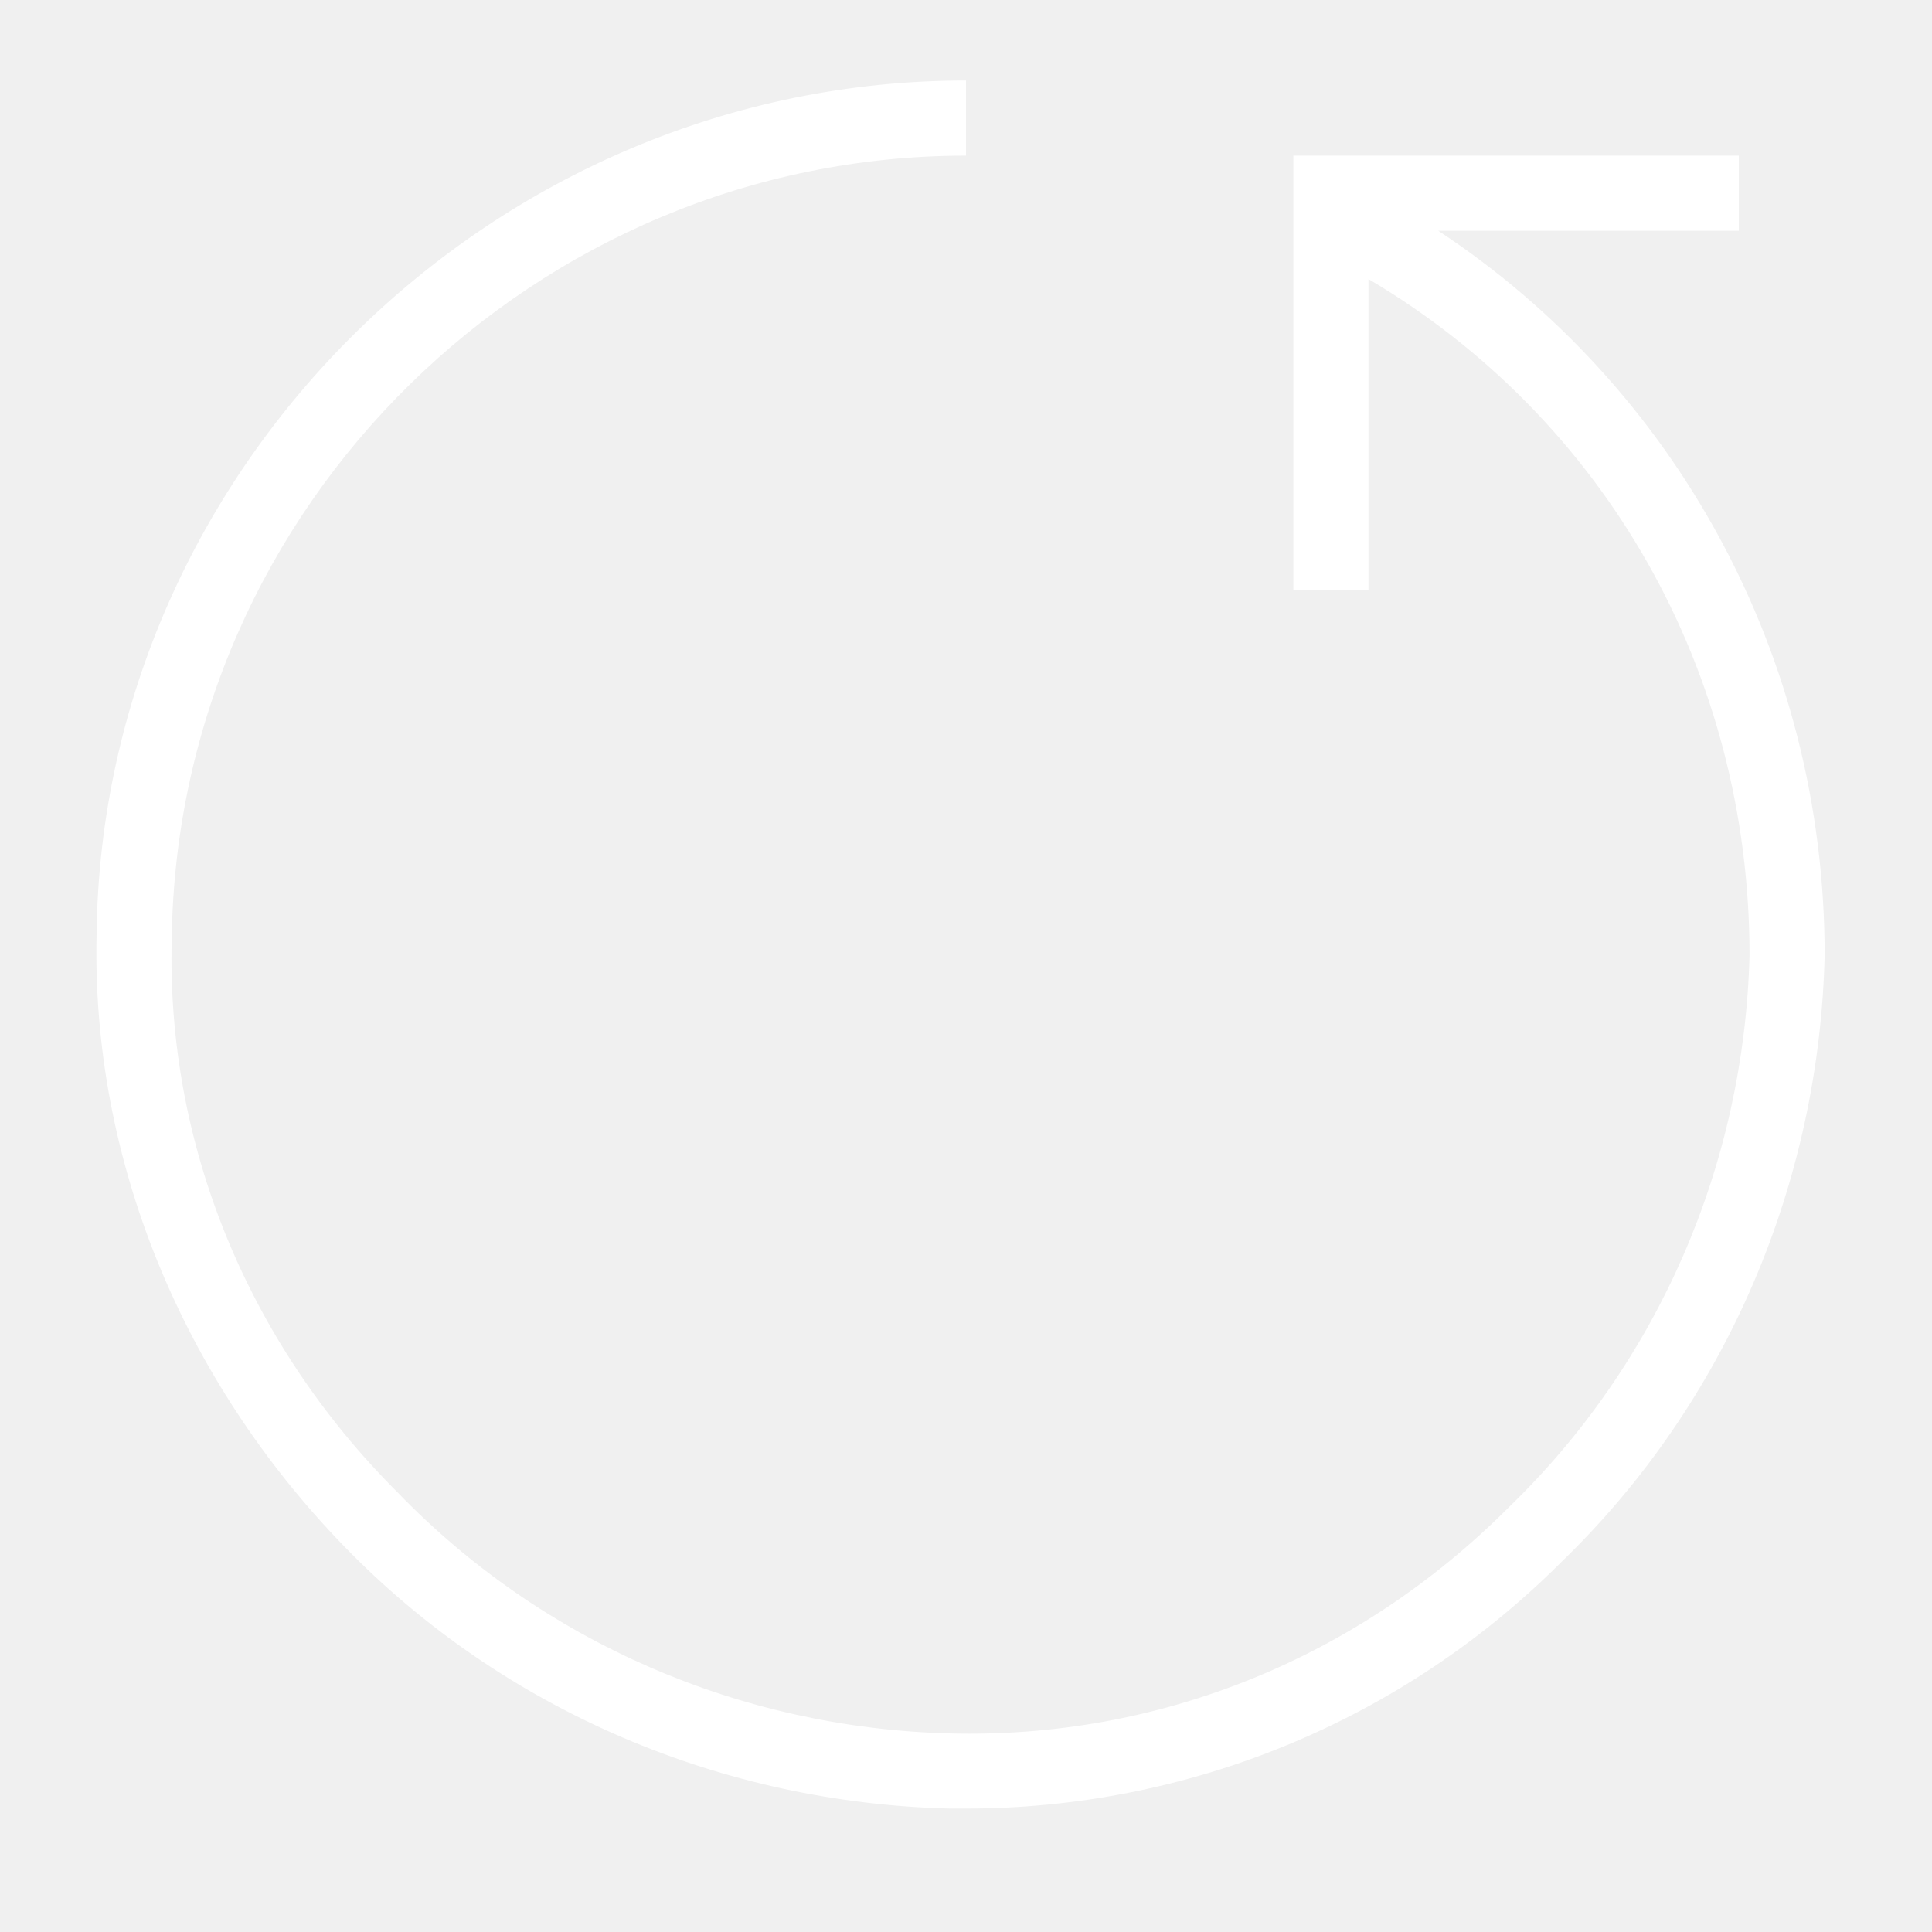
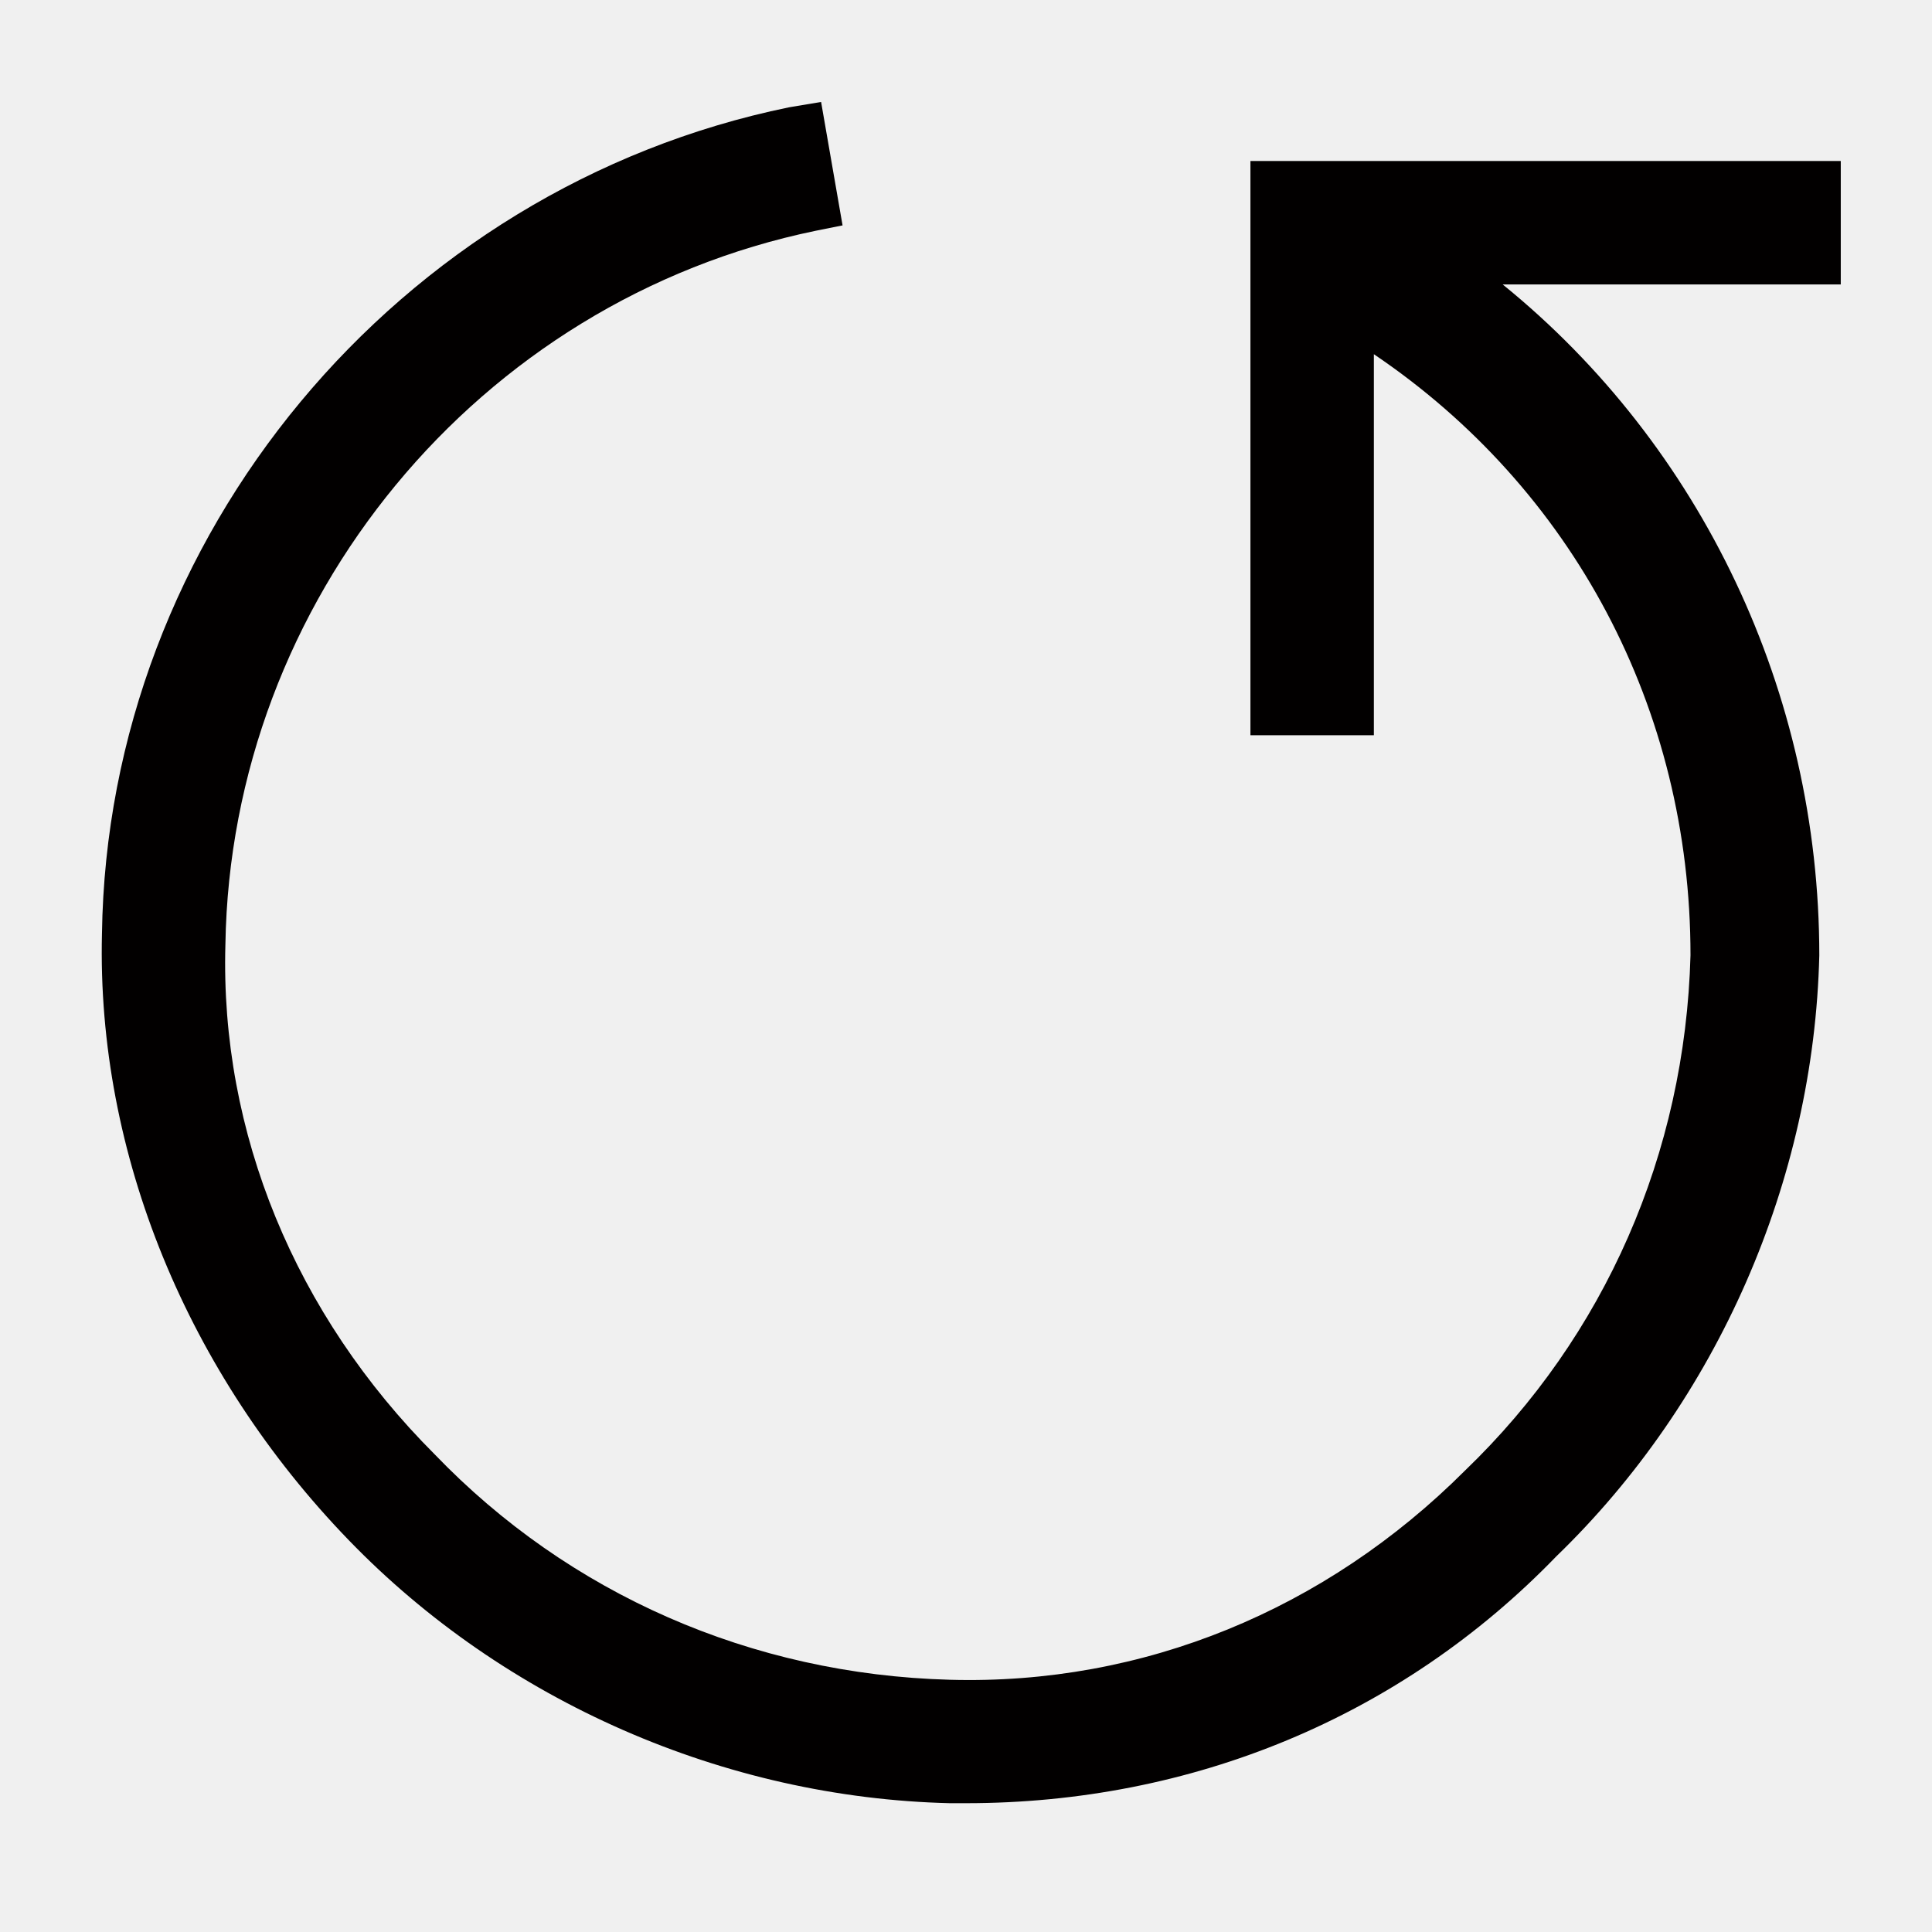
<svg xmlns="http://www.w3.org/2000/svg" version="1.1" id="Layer_1" x="0px" y="0px" viewBox="0 0 36 36" style="enable-background:new 0 0 36 36;" xml:space="preserve">
  <style type="text/css">
- 	.st0{fill:#FFFFFF;}
+ 	.st0{fill:#020000;}
</style>
-   <path class="st0" d="M26.8,4.3h5.6V2.9h-8.3V11h1.4V5.2c4.4,2.6,7.1,7.3,7.1,12.6c-0.1,3.9-1.7,7.6-4.5,10.3  c-2.8,2.8-6.5,4.3-10.4,4.2c-3.9-0.1-7.6-1.7-10.3-4.5C4.6,25,3.1,21.3,3.2,17.5C3.3,9.4,10,2.9,18,2.9V1.5  C9.2,1.5,1.9,8.7,1.8,17.4c-0.1,4.2,1.6,8.3,4.6,11.4c3,3.1,7.1,4.8,11.3,4.9c0.1,0,0.2,0,0.3,0c4.1,0,8.1-1.6,11.1-4.6  c3.1-3,4.8-7.1,4.9-11.3C34,12.2,31.2,7.2,26.8,4.3z" />
+   <path class="st0" d="M34.1,3H23.3v10.7h2.3V6.6c3.7,2.5,5.9,6.6,5.9,11.2c-0.1,3.7-1.6,7.1-4.2,9.6c-2.6,2.6-6,4-9.6,3.9  c-3.7-0.1-7.1-1.6-9.6-4.2c-2.6-2.6-4-6-3.9-9.5c0.1-6.4,4.7-12,11-13.3l0.5-0.1l-0.4-2.3L14.7,2C7.4,3.5,2,10,1.9,17.4  c-0.1,4.1,1.6,8.2,4.6,11.3c2.9,3,7,4.8,11.2,4.9h0.3c4.2,0,8.1-1.6,11-4.6c3-2.9,4.8-7,4.9-11.2c0-4.9-2.2-9.5-5.9-12.5h6.3V3z" />
</svg>
